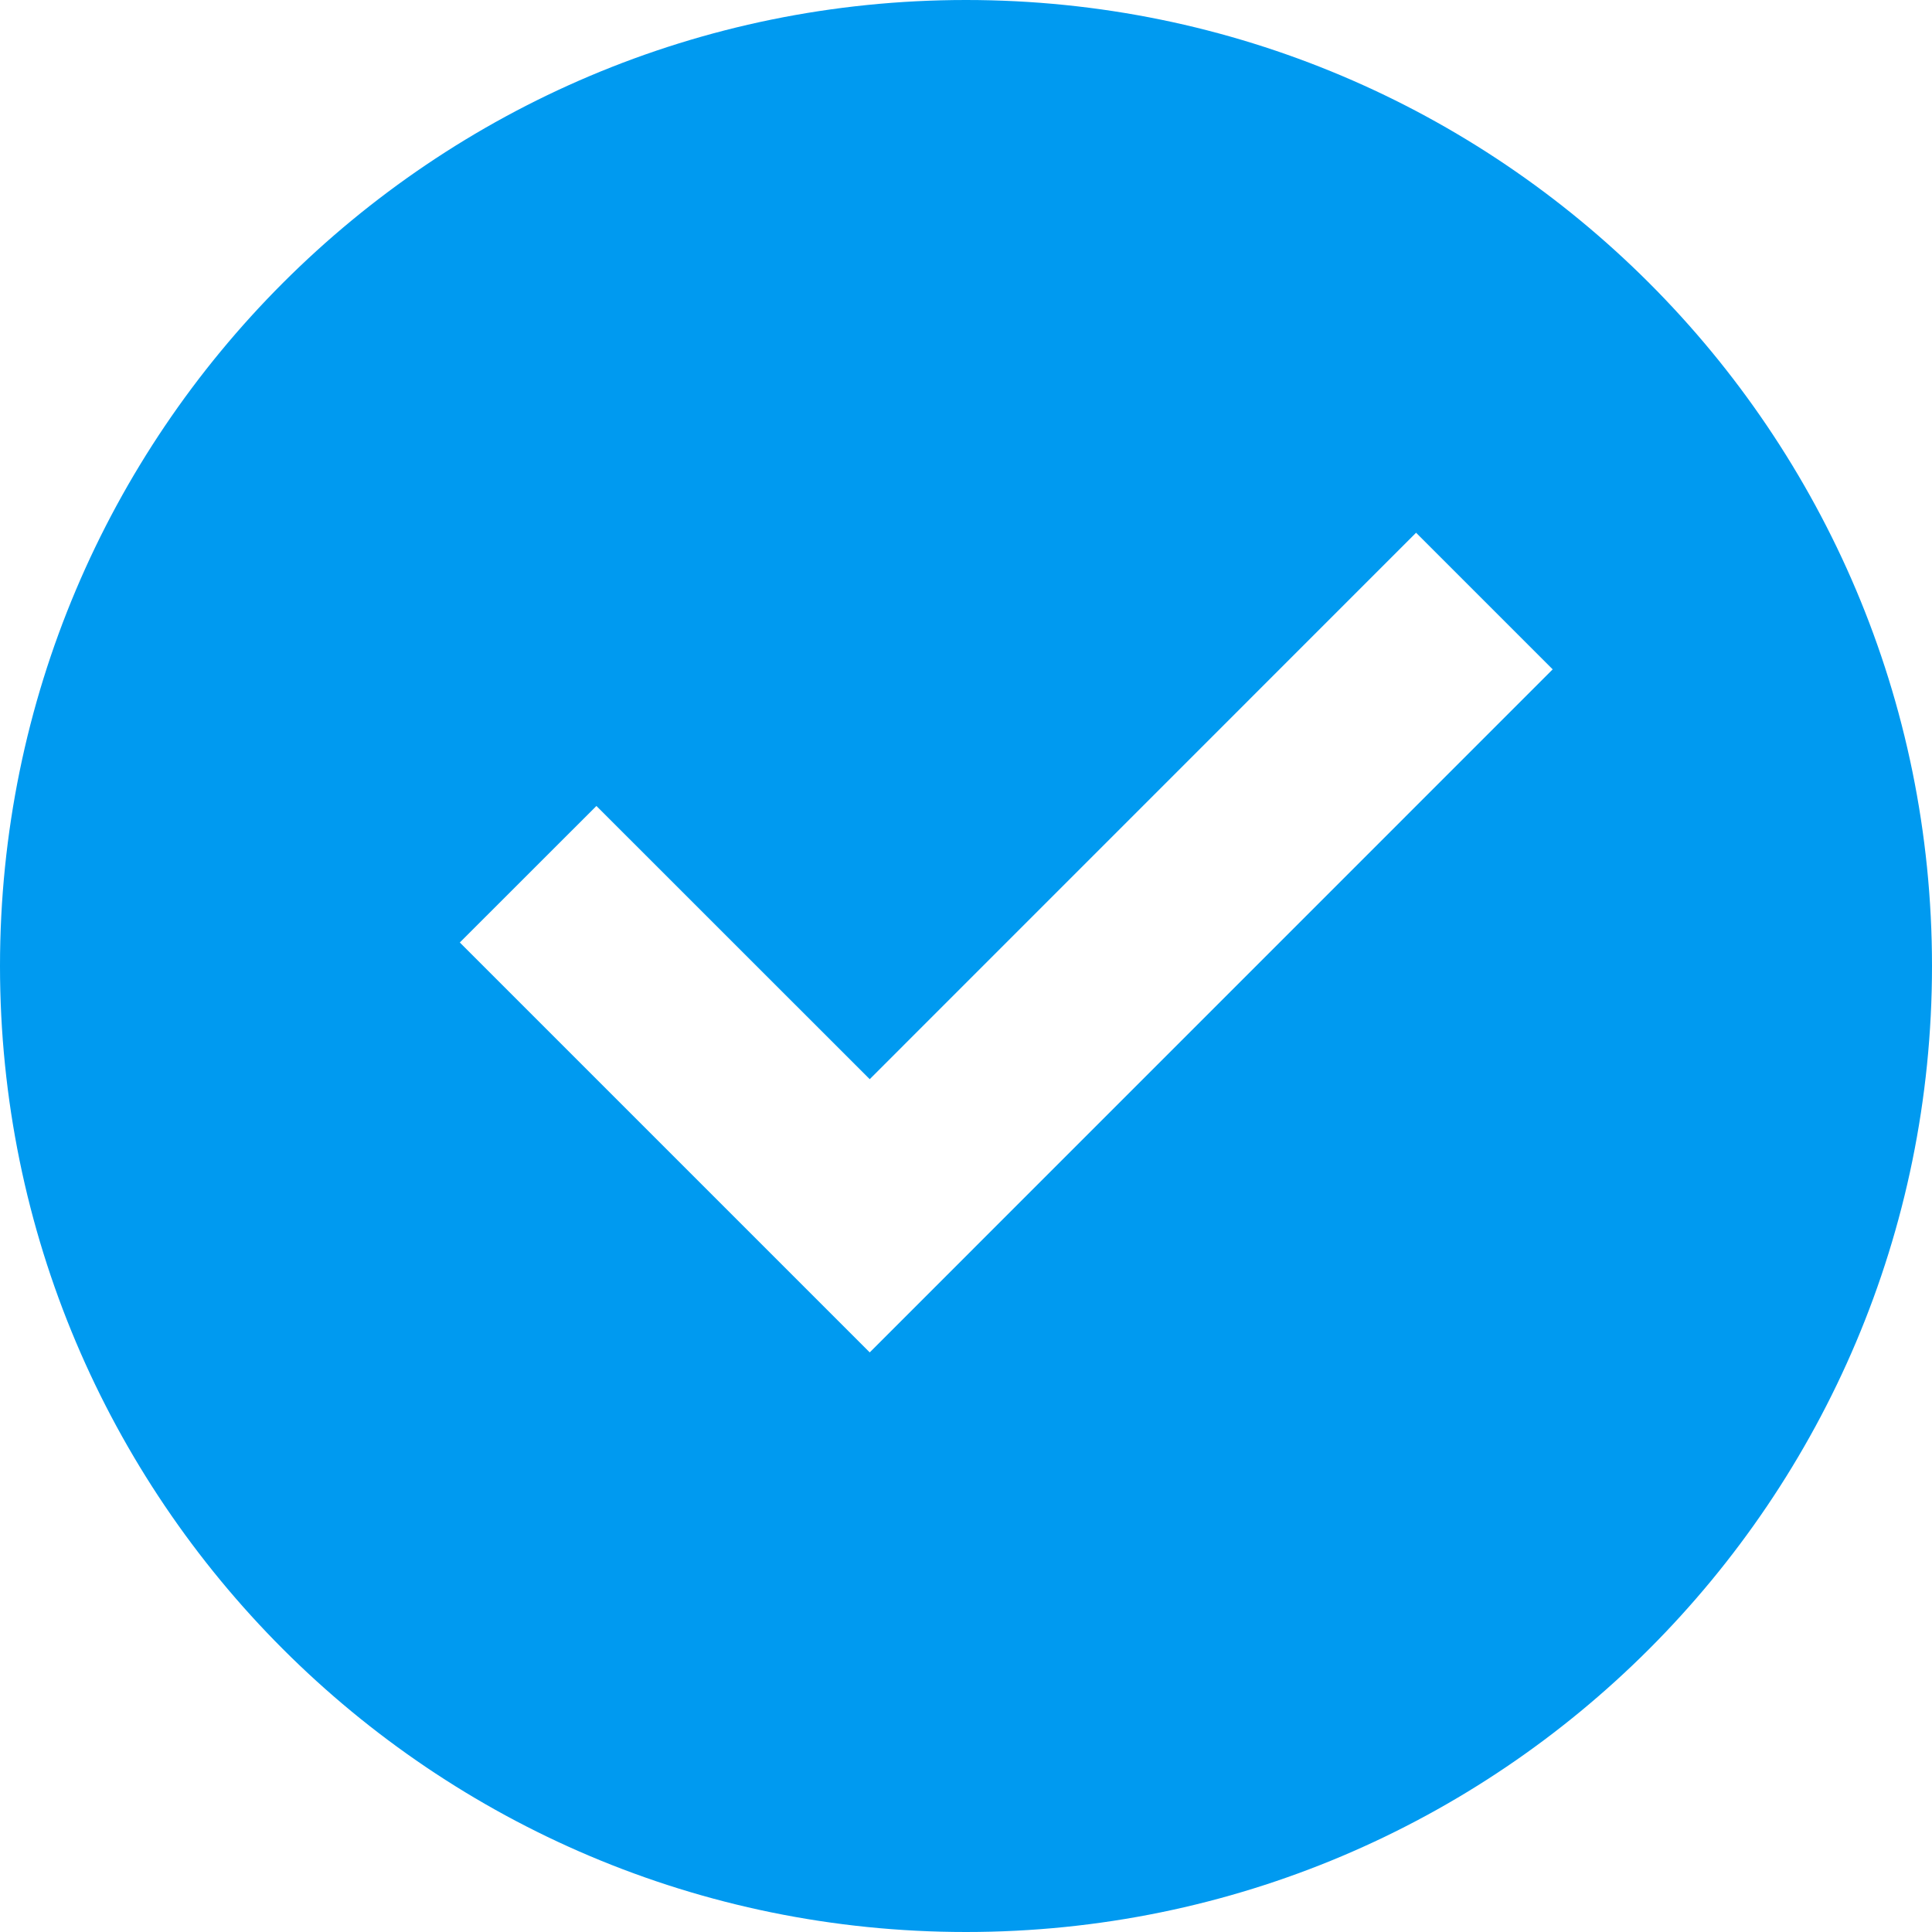
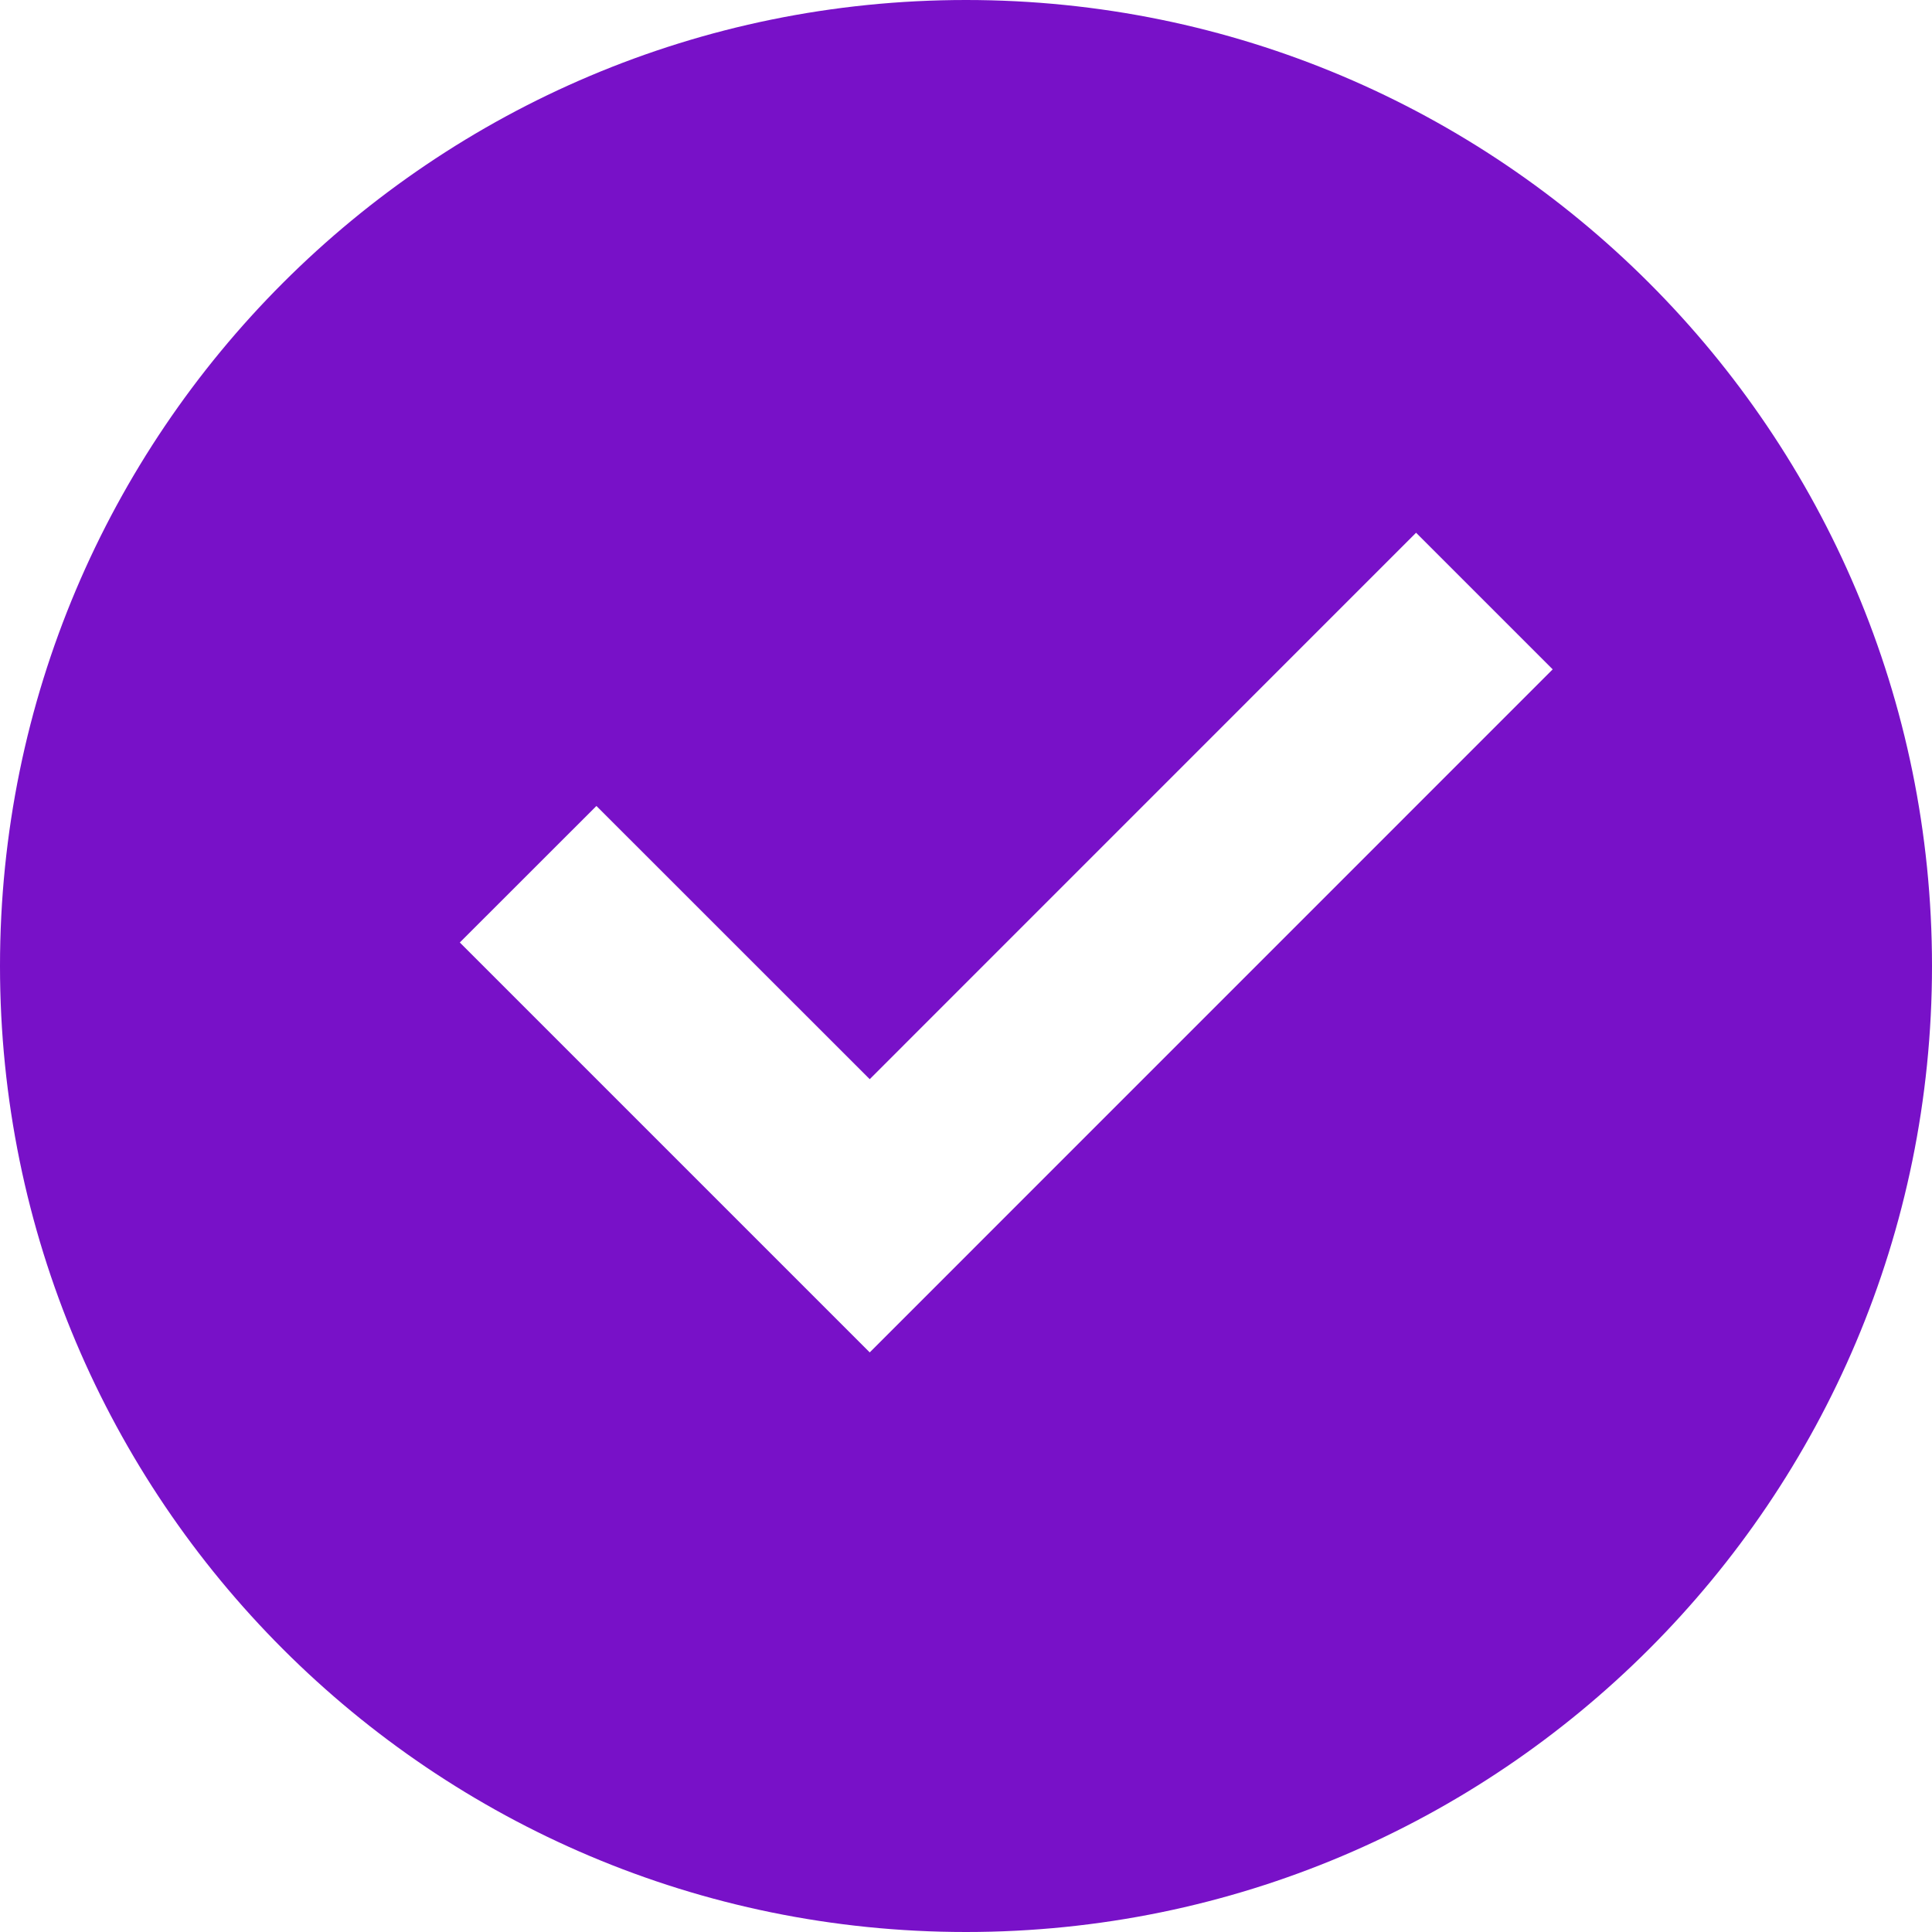
<svg xmlns="http://www.w3.org/2000/svg" width="24px" height="24px" viewBox="0 0 24 24" version="1.1">
  <g id="Wireframes" stroke="none" stroke-width="1" fill="none" fill-rule="evenodd">
-     <g id="question-selected" transform="translate(-303, -394)" fill="#009AF0" fill-rule="nonzero">
+     <g id="question-selected" transform="translate(-303, -394)" fill="#7811c8" fill-rule="nonzero">
      <g id="answer-#1" transform="translate(24, 366)">
        <path d="M291,52 C284.372,52 279,46.628 279,40 C279,33.372 284.372,28 291,28 C297.628,28 303,33.372 303,40 C303,46.628 297.628,52 291,52 Z M289.804,44.8 L298.288,36.315 L296.591,34.618 L289.804,41.406 L286.409,38.012 L284.712,39.708 L289.804,44.8 Z" id="checkbox---fill" />
      </g>
    </g>
  </g>
</svg>
